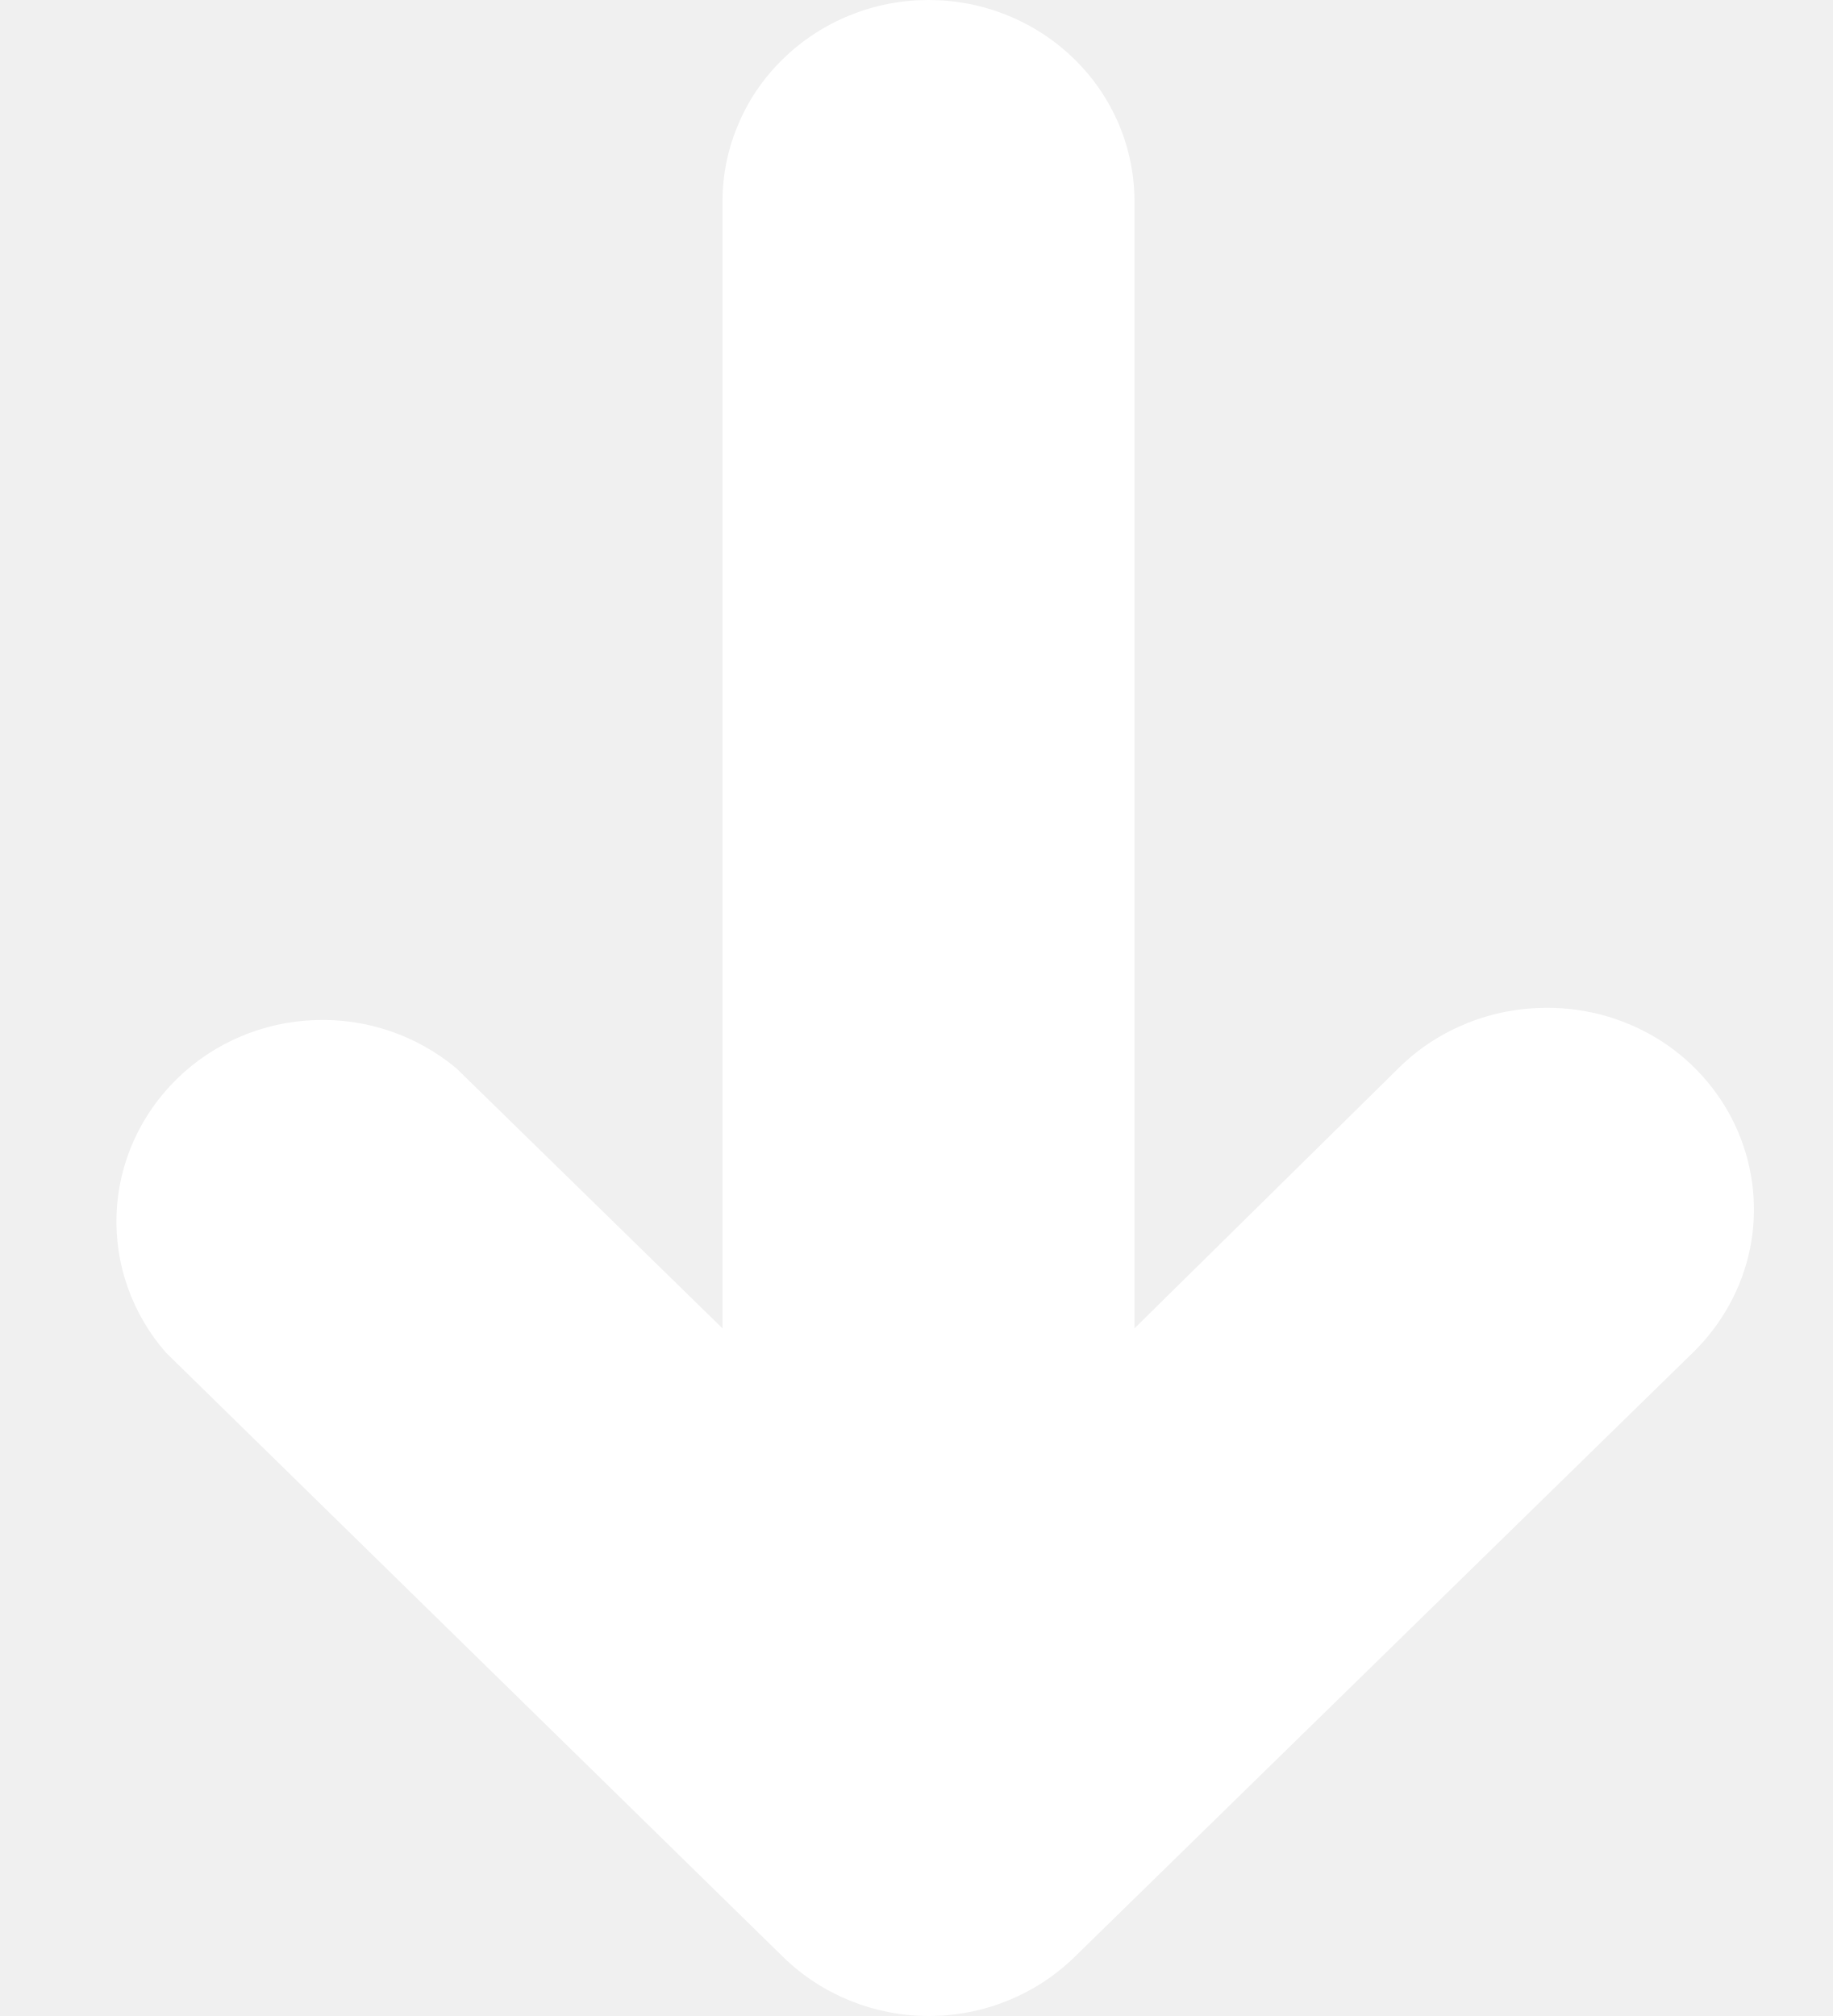
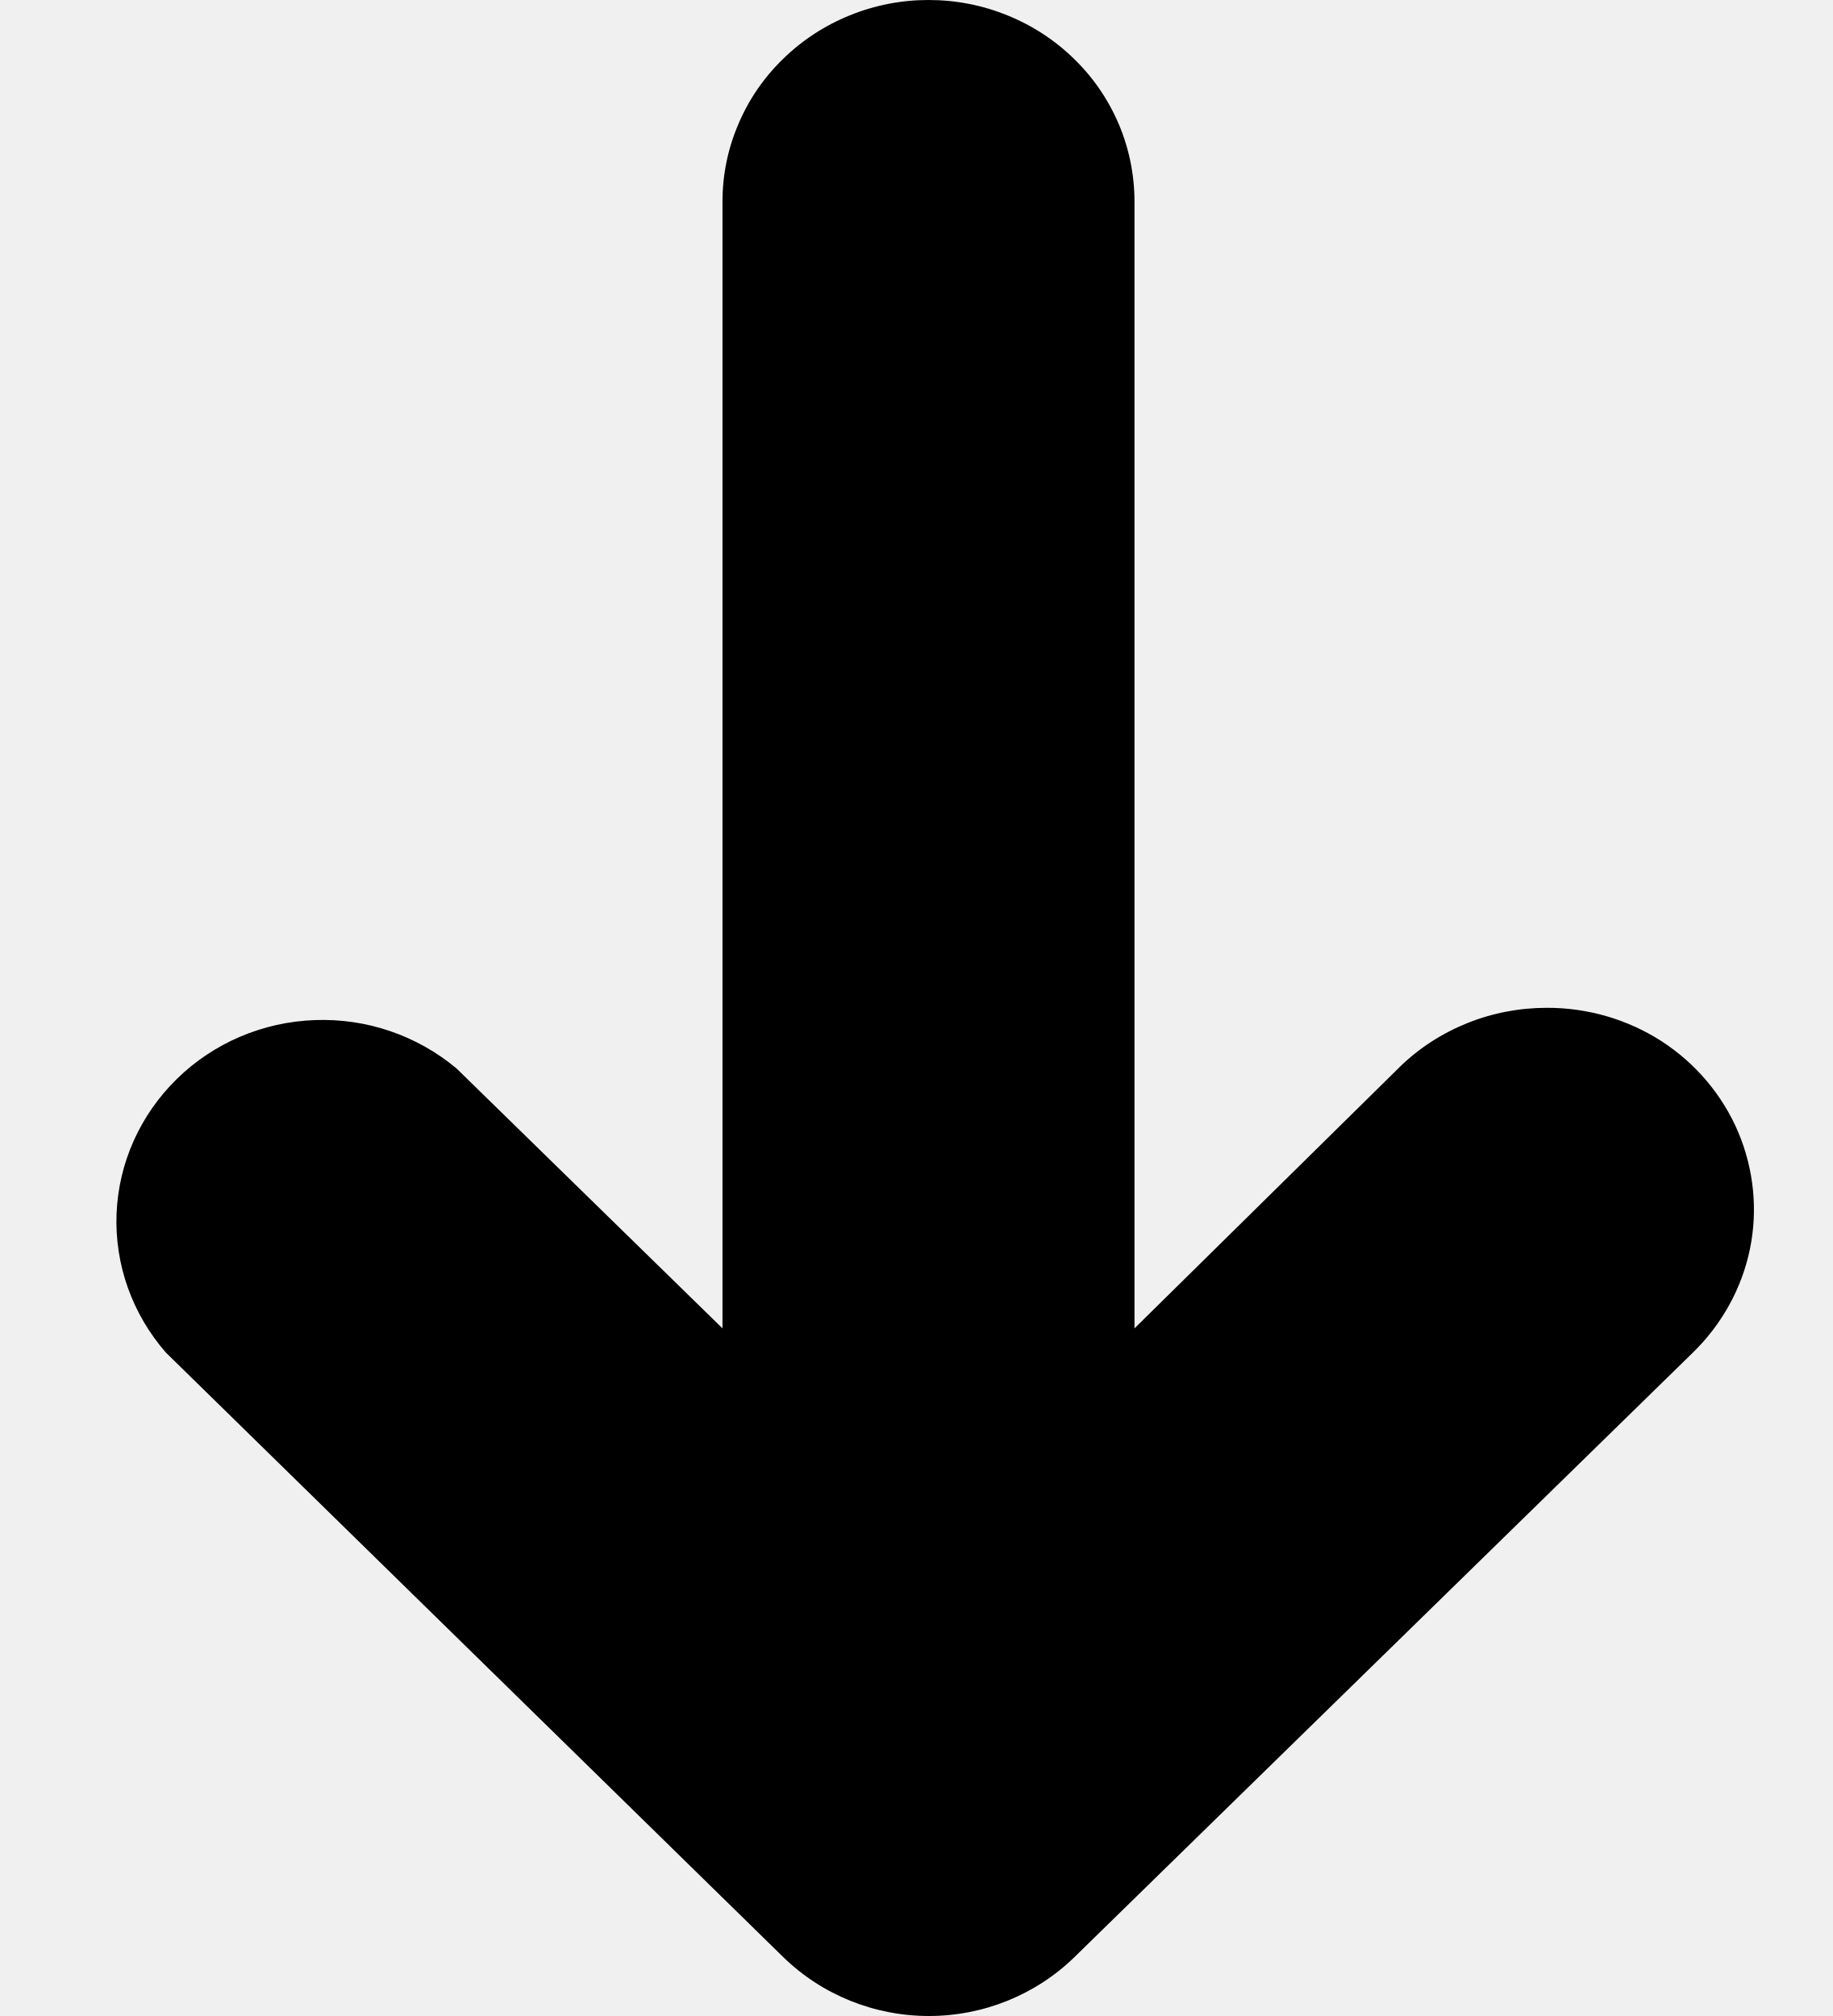
- <svg xmlns="http://www.w3.org/2000/svg" width="10" height="11" viewBox="0 0 10 11" fill="none">
-   <path d="M8.007 5.582C7.87 5.637 7.745 5.717 7.64 5.819L6.19 7.248L6.19 1.1C6.19 0.955 6.161 0.812 6.105 0.679C6.048 0.545 5.966 0.424 5.861 0.322C5.757 0.22 5.633 0.139 5.497 0.084C5.36 0.028 5.214 0 5.066 0C4.919 0 4.773 0.028 4.636 0.084C4.5 0.139 4.376 0.22 4.272 0.322C4.167 0.424 4.084 0.545 4.028 0.679C3.971 0.812 3.942 0.955 3.942 1.1V7.248L2.491 5.83C2.276 5.65 2 5.555 1.717 5.566C1.434 5.576 1.165 5.691 0.965 5.887C0.765 6.083 0.647 6.345 0.636 6.622C0.625 6.899 0.721 7.169 0.905 7.38L4.275 10.68C4.486 10.885 4.771 11 5.068 11C5.365 11 5.65 10.885 5.861 10.68L9.237 7.38C9.395 7.226 9.504 7.029 9.548 6.815C9.592 6.601 9.569 6.379 9.484 6.177C9.398 5.975 9.253 5.803 9.067 5.682C8.881 5.562 8.662 5.498 8.439 5.499C8.291 5.499 8.144 5.527 8.007 5.582Z" fill="white" />
+ <svg xmlns="http://www.w3.org/2000/svg" width="10" height="11" viewBox="0 0 10 11" fill="white">
+   <path d="M8.007 5.582C7.87 5.637 7.745 5.717 7.64 5.819L6.19 7.248L6.19 1.1C6.19 0.955 6.161 0.812 6.105 0.679C6.048 0.545 5.966 0.424 5.861 0.322C5.757 0.22 5.633 0.139 5.497 0.084C5.36 0.028 5.214 0 5.066 0C4.919 0 4.773 0.028 4.636 0.084C4.5 0.139 4.376 0.22 4.272 0.322C4.167 0.424 4.084 0.545 4.028 0.679C3.971 0.812 3.942 0.955 3.942 1.1V7.248L2.491 5.83C2.276 5.65 2 5.555 1.717 5.566C1.434 5.576 1.165 5.691 0.965 5.887C0.765 6.083 0.647 6.345 0.636 6.622C0.625 6.899 0.721 7.169 0.905 7.38L4.275 10.68C4.486 10.885 4.771 11 5.068 11C5.365 11 5.65 10.885 5.861 10.68L9.237 7.38C9.395 7.226 9.504 7.029 9.548 6.815C9.592 6.601 9.569 6.379 9.484 6.177C9.398 5.975 9.253 5.803 9.067 5.682C8.881 5.562 8.662 5.498 8.439 5.499C8.291 5.499 8.144 5.527 8.007 5.582Z" fill="#000000" />
</svg>
